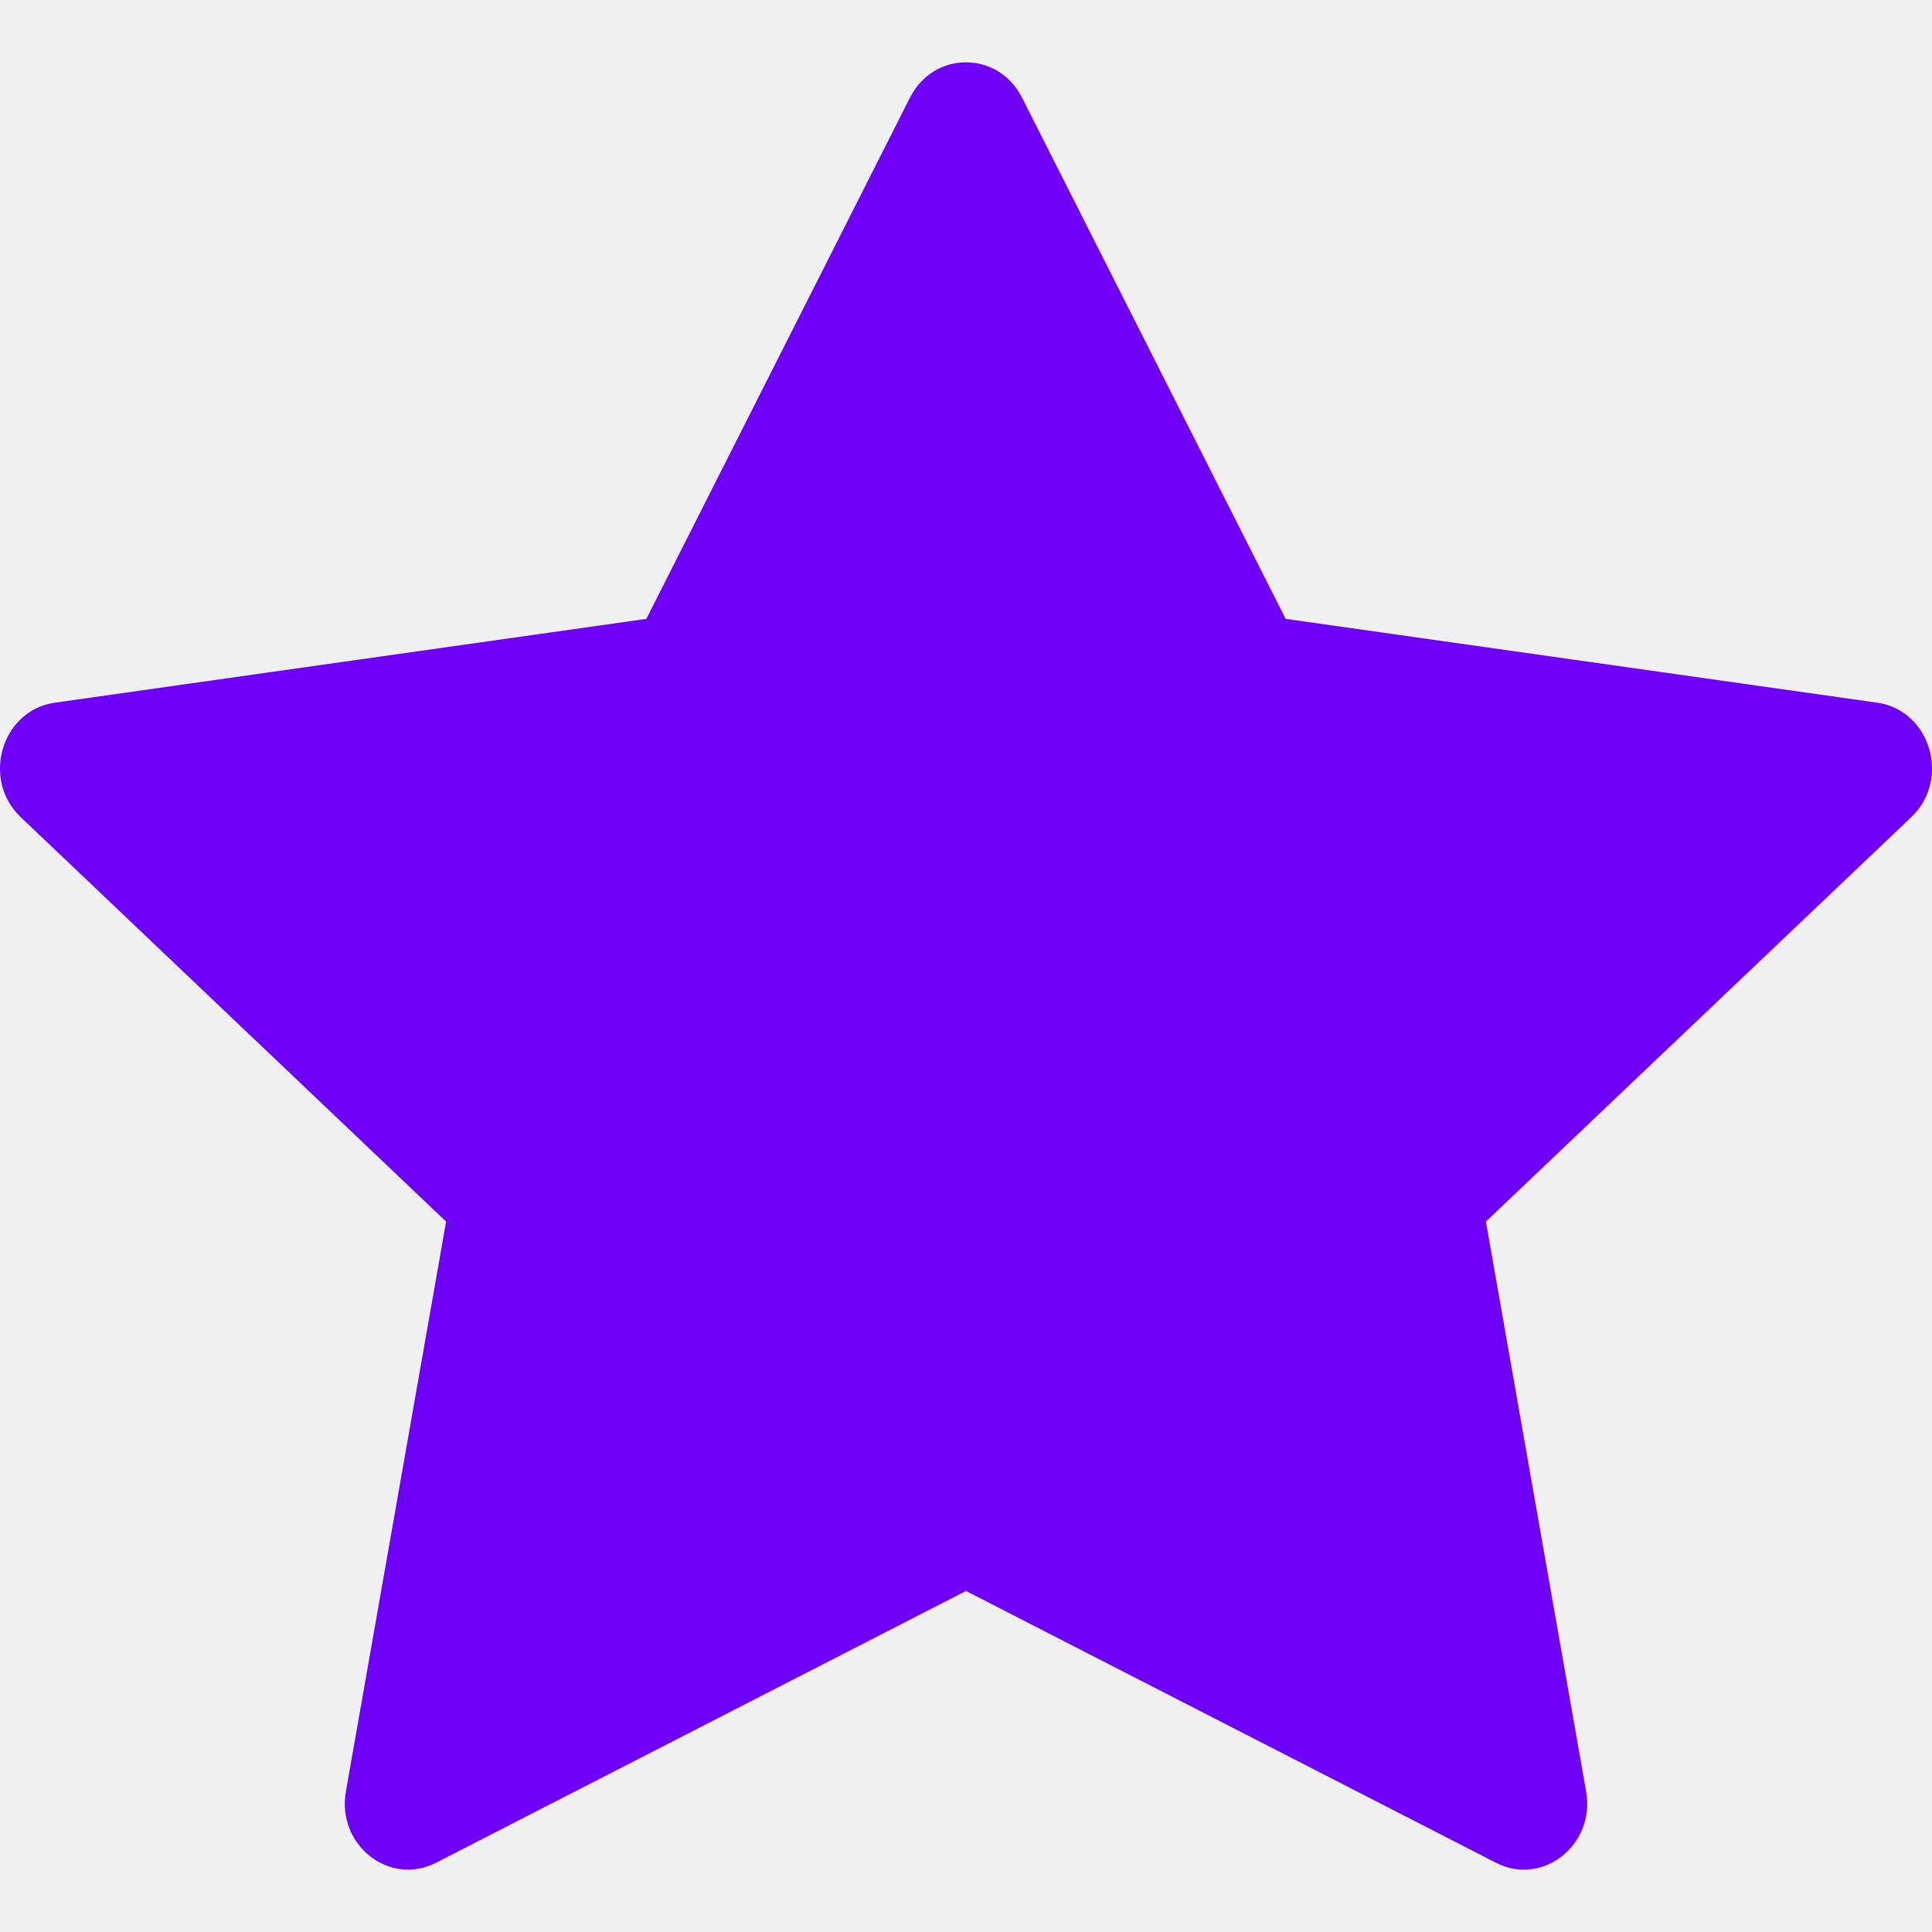
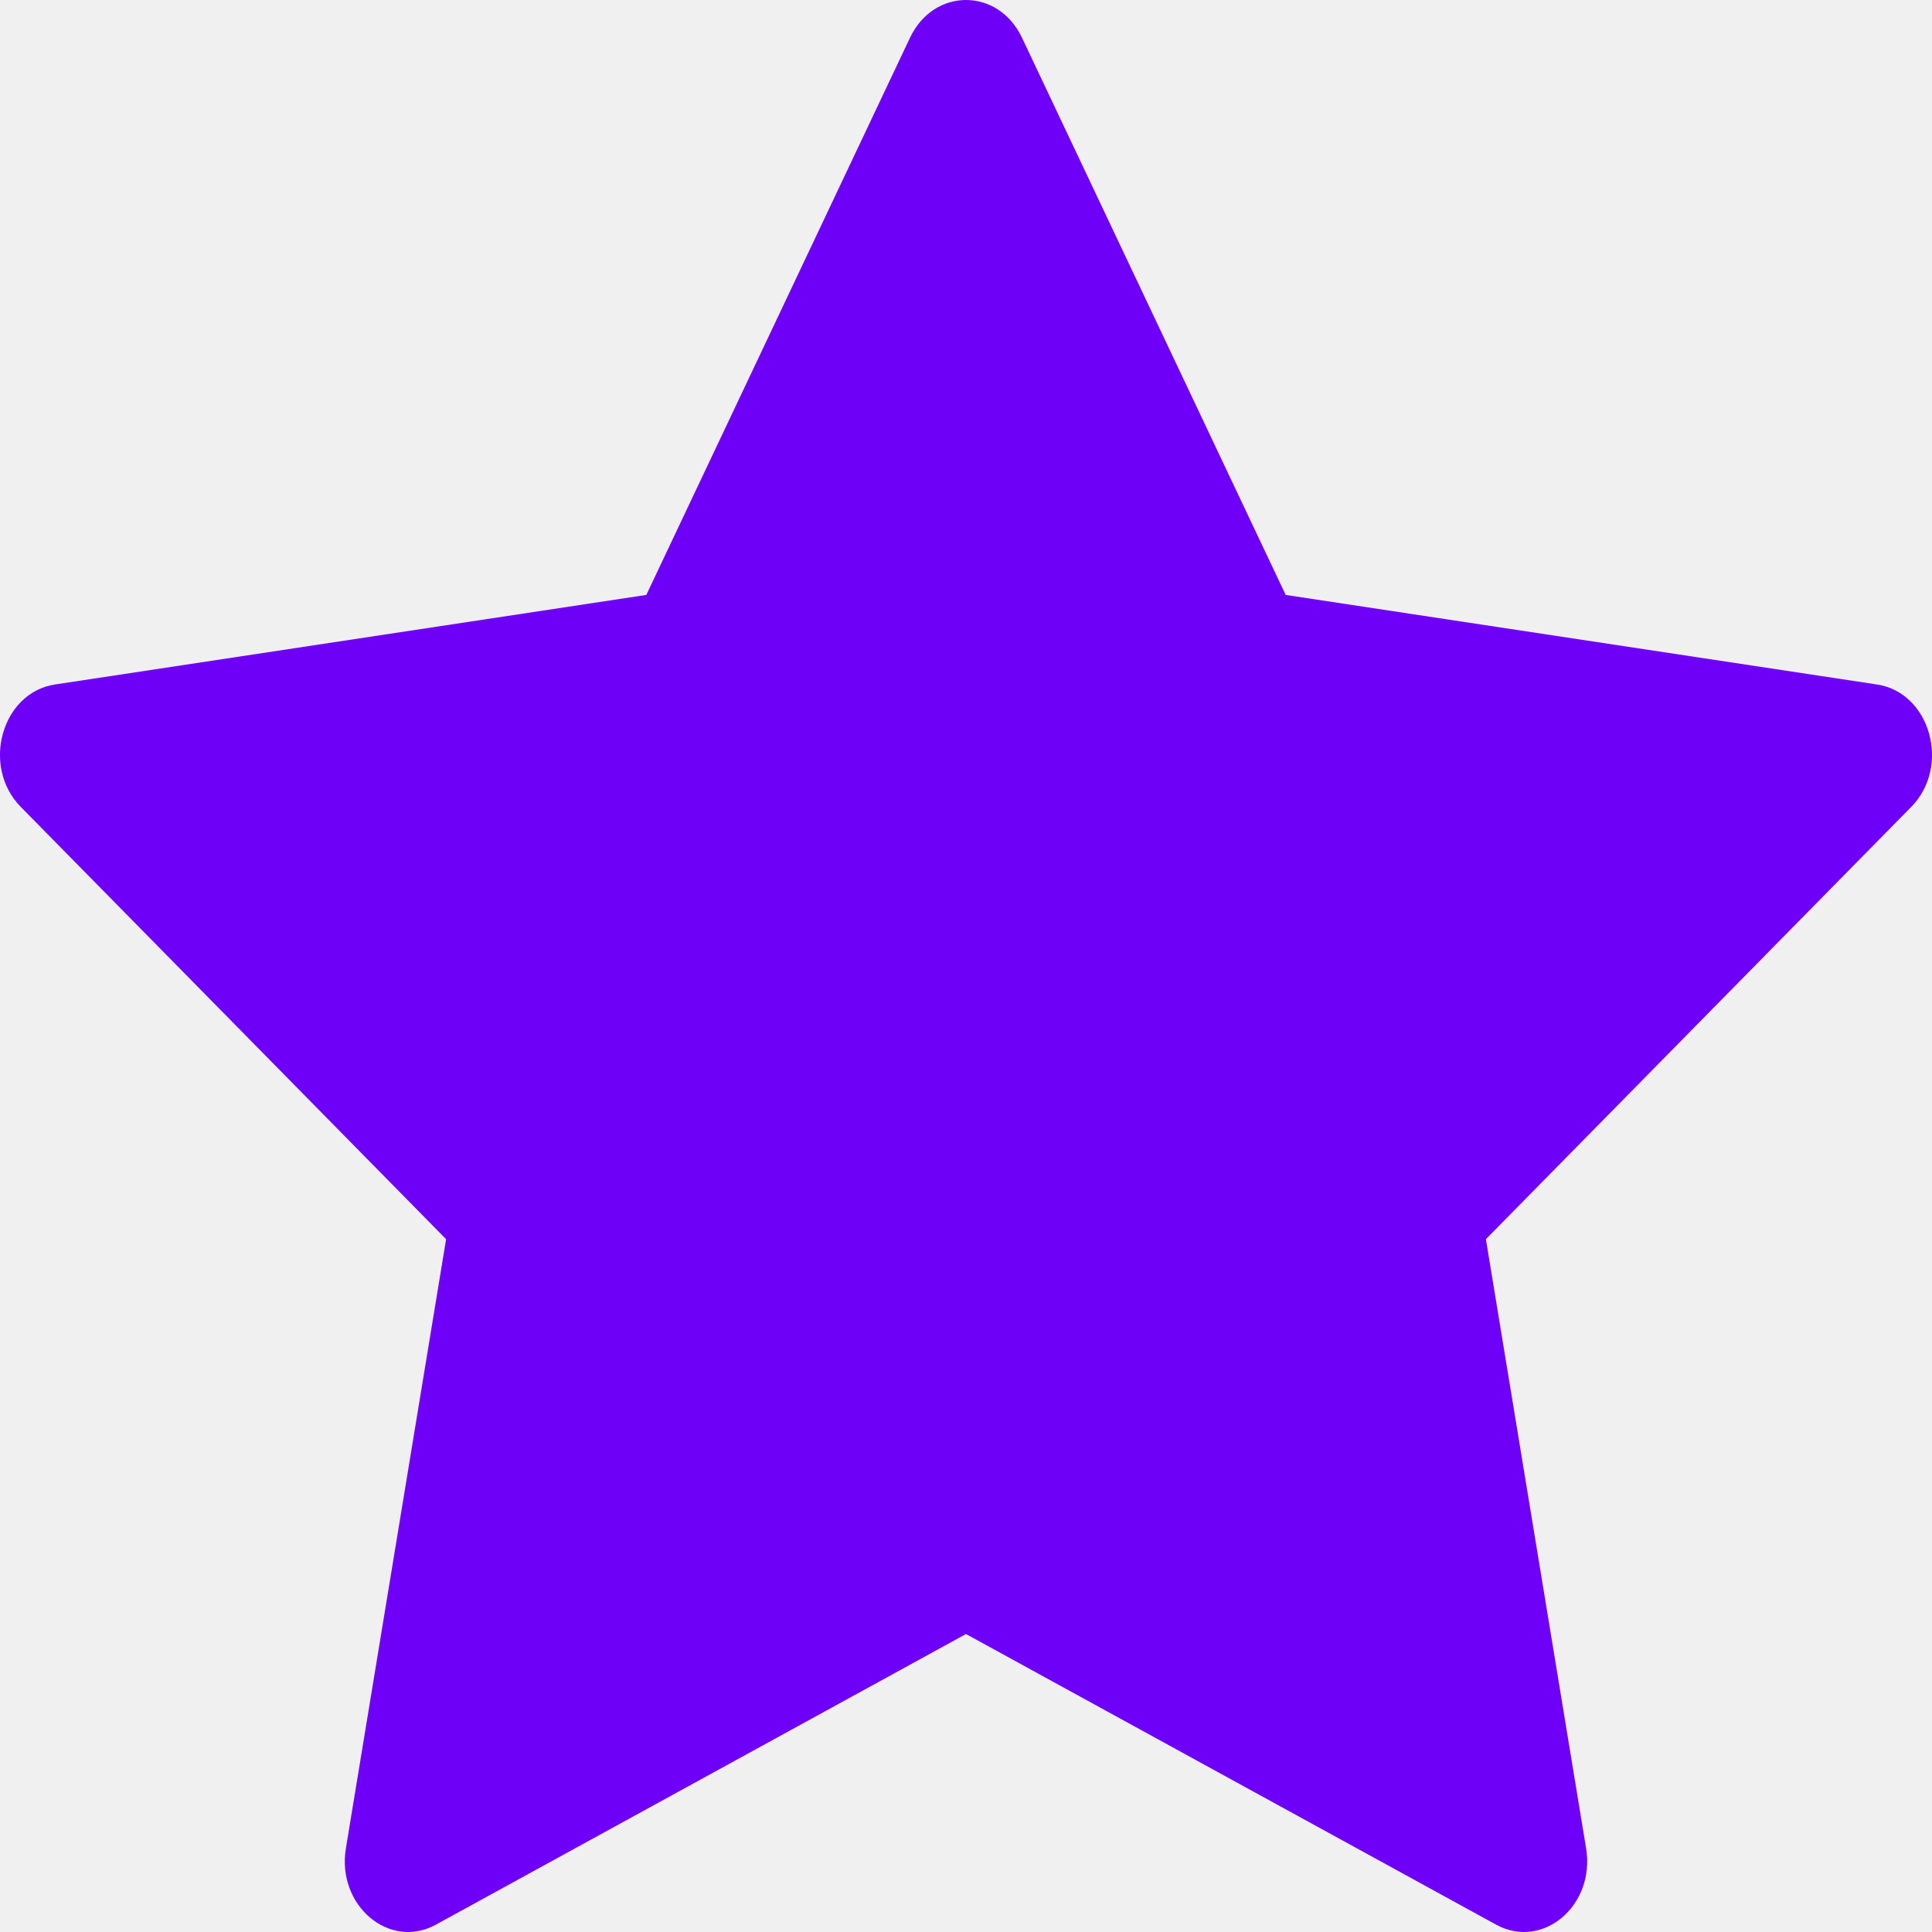
- <svg xmlns="http://www.w3.org/2000/svg" width="31" height="31" viewBox="0 0 31 31" fill="none">
-   <path d="M6.996 29.889C6.247 30.273 5.399 29.602 5.55 28.745L7.158 19.601L0.333 13.112C-0.305 12.505 0.026 11.396 0.88 11.275L10.371 9.93L14.602 1.565C14.984 0.812 16.016 0.812 16.398 1.565L20.629 9.93L30.12 11.275C30.974 11.396 31.305 12.505 30.667 13.112L23.842 19.601L25.45 28.745C25.601 29.602 24.753 30.273 24.004 29.889L15.5 25.528L6.996 29.889Z" fill="#6F00F8" />
+ <svg xmlns="http://www.w3.org/2000/svg" width="30" height="30" viewBox="0 0 30 30" fill="none">
+   <g clip-path="url(#clip0_71_1114)">
+     <path d="M6.77 29.885C6.046 30.283 5.225 29.588 5.371 28.701L6.927 19.242L0.322 12.529C-0.295 11.902 0.025 10.755 0.852 10.629L10.036 9.238L14.131 0.585C14.5 -0.195 15.5 -0.195 15.869 0.585L19.964 9.238L29.148 10.629C29.975 10.755 30.295 11.902 29.678 12.529L23.073 19.242L24.629 28.701C24.775 29.588 23.954 30.283 23.23 29.885L15 25.373L6.77 29.885Z" fill="#6F00F8" />
+   </g>
+   <defs>
+     <clipPath id="clip0_71_1114">
+       <rect width="30" height="30" fill="white" />
+     </clipPath>
+   </defs>
</svg>
